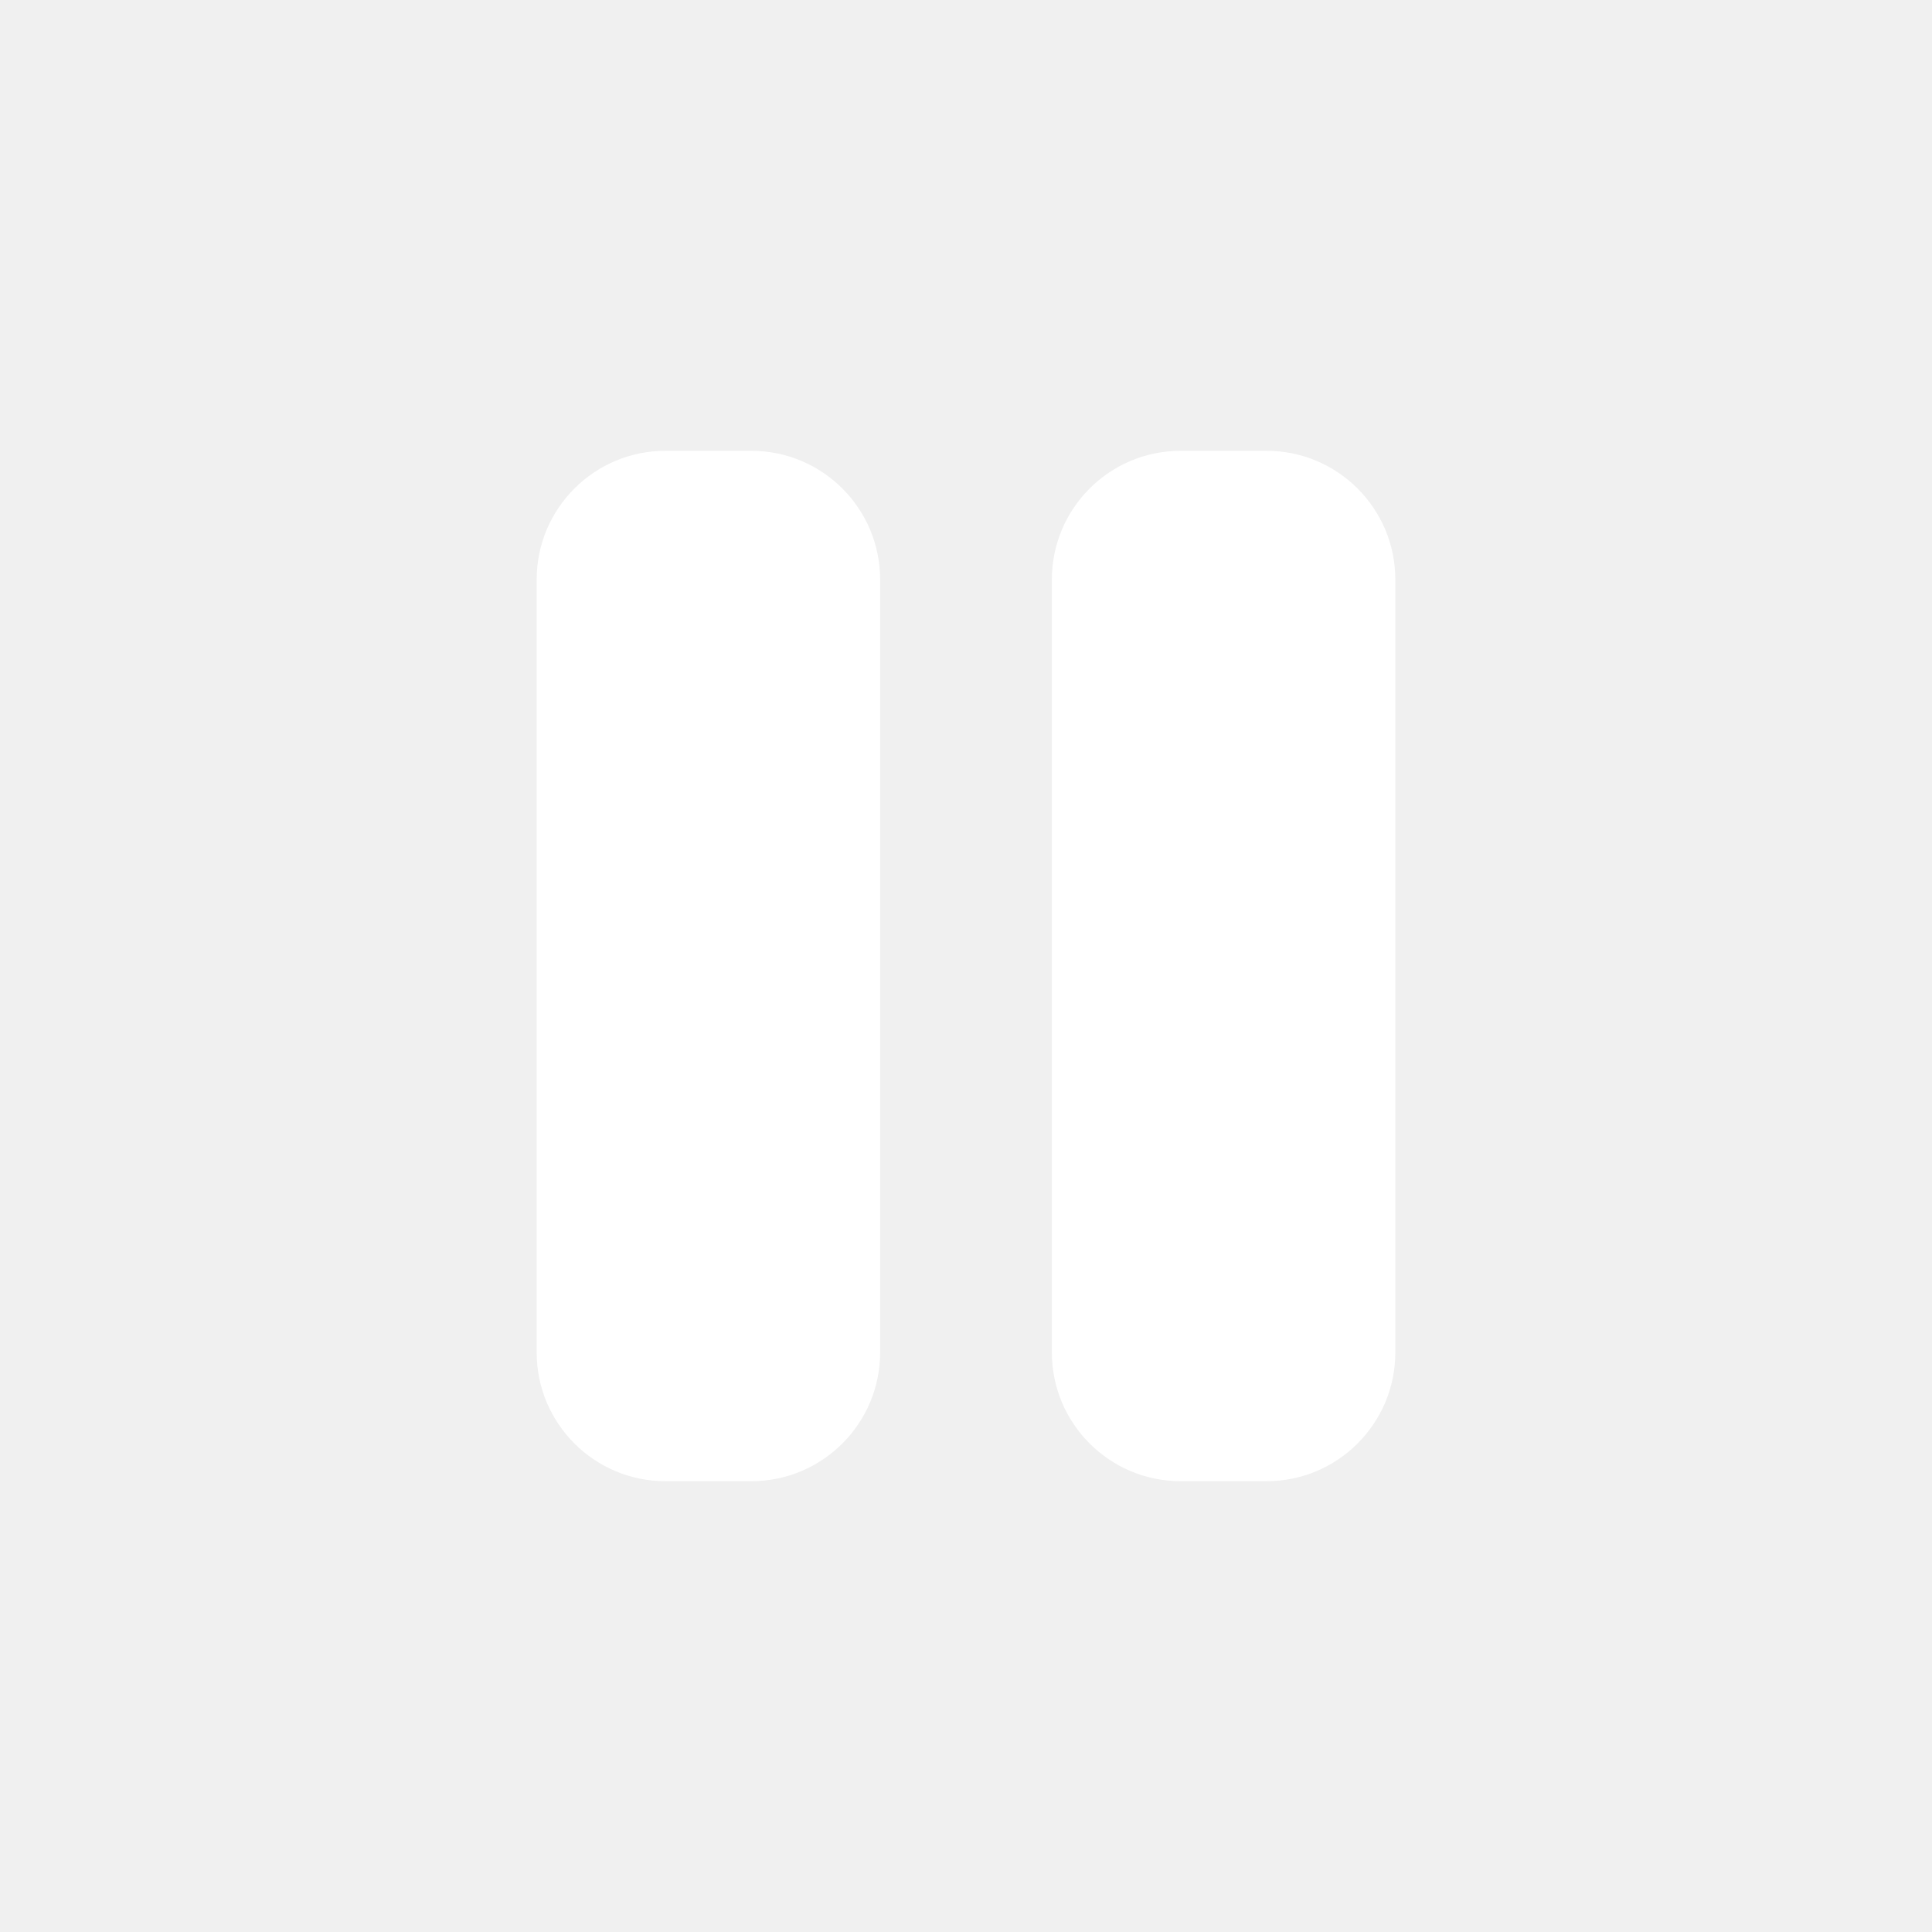
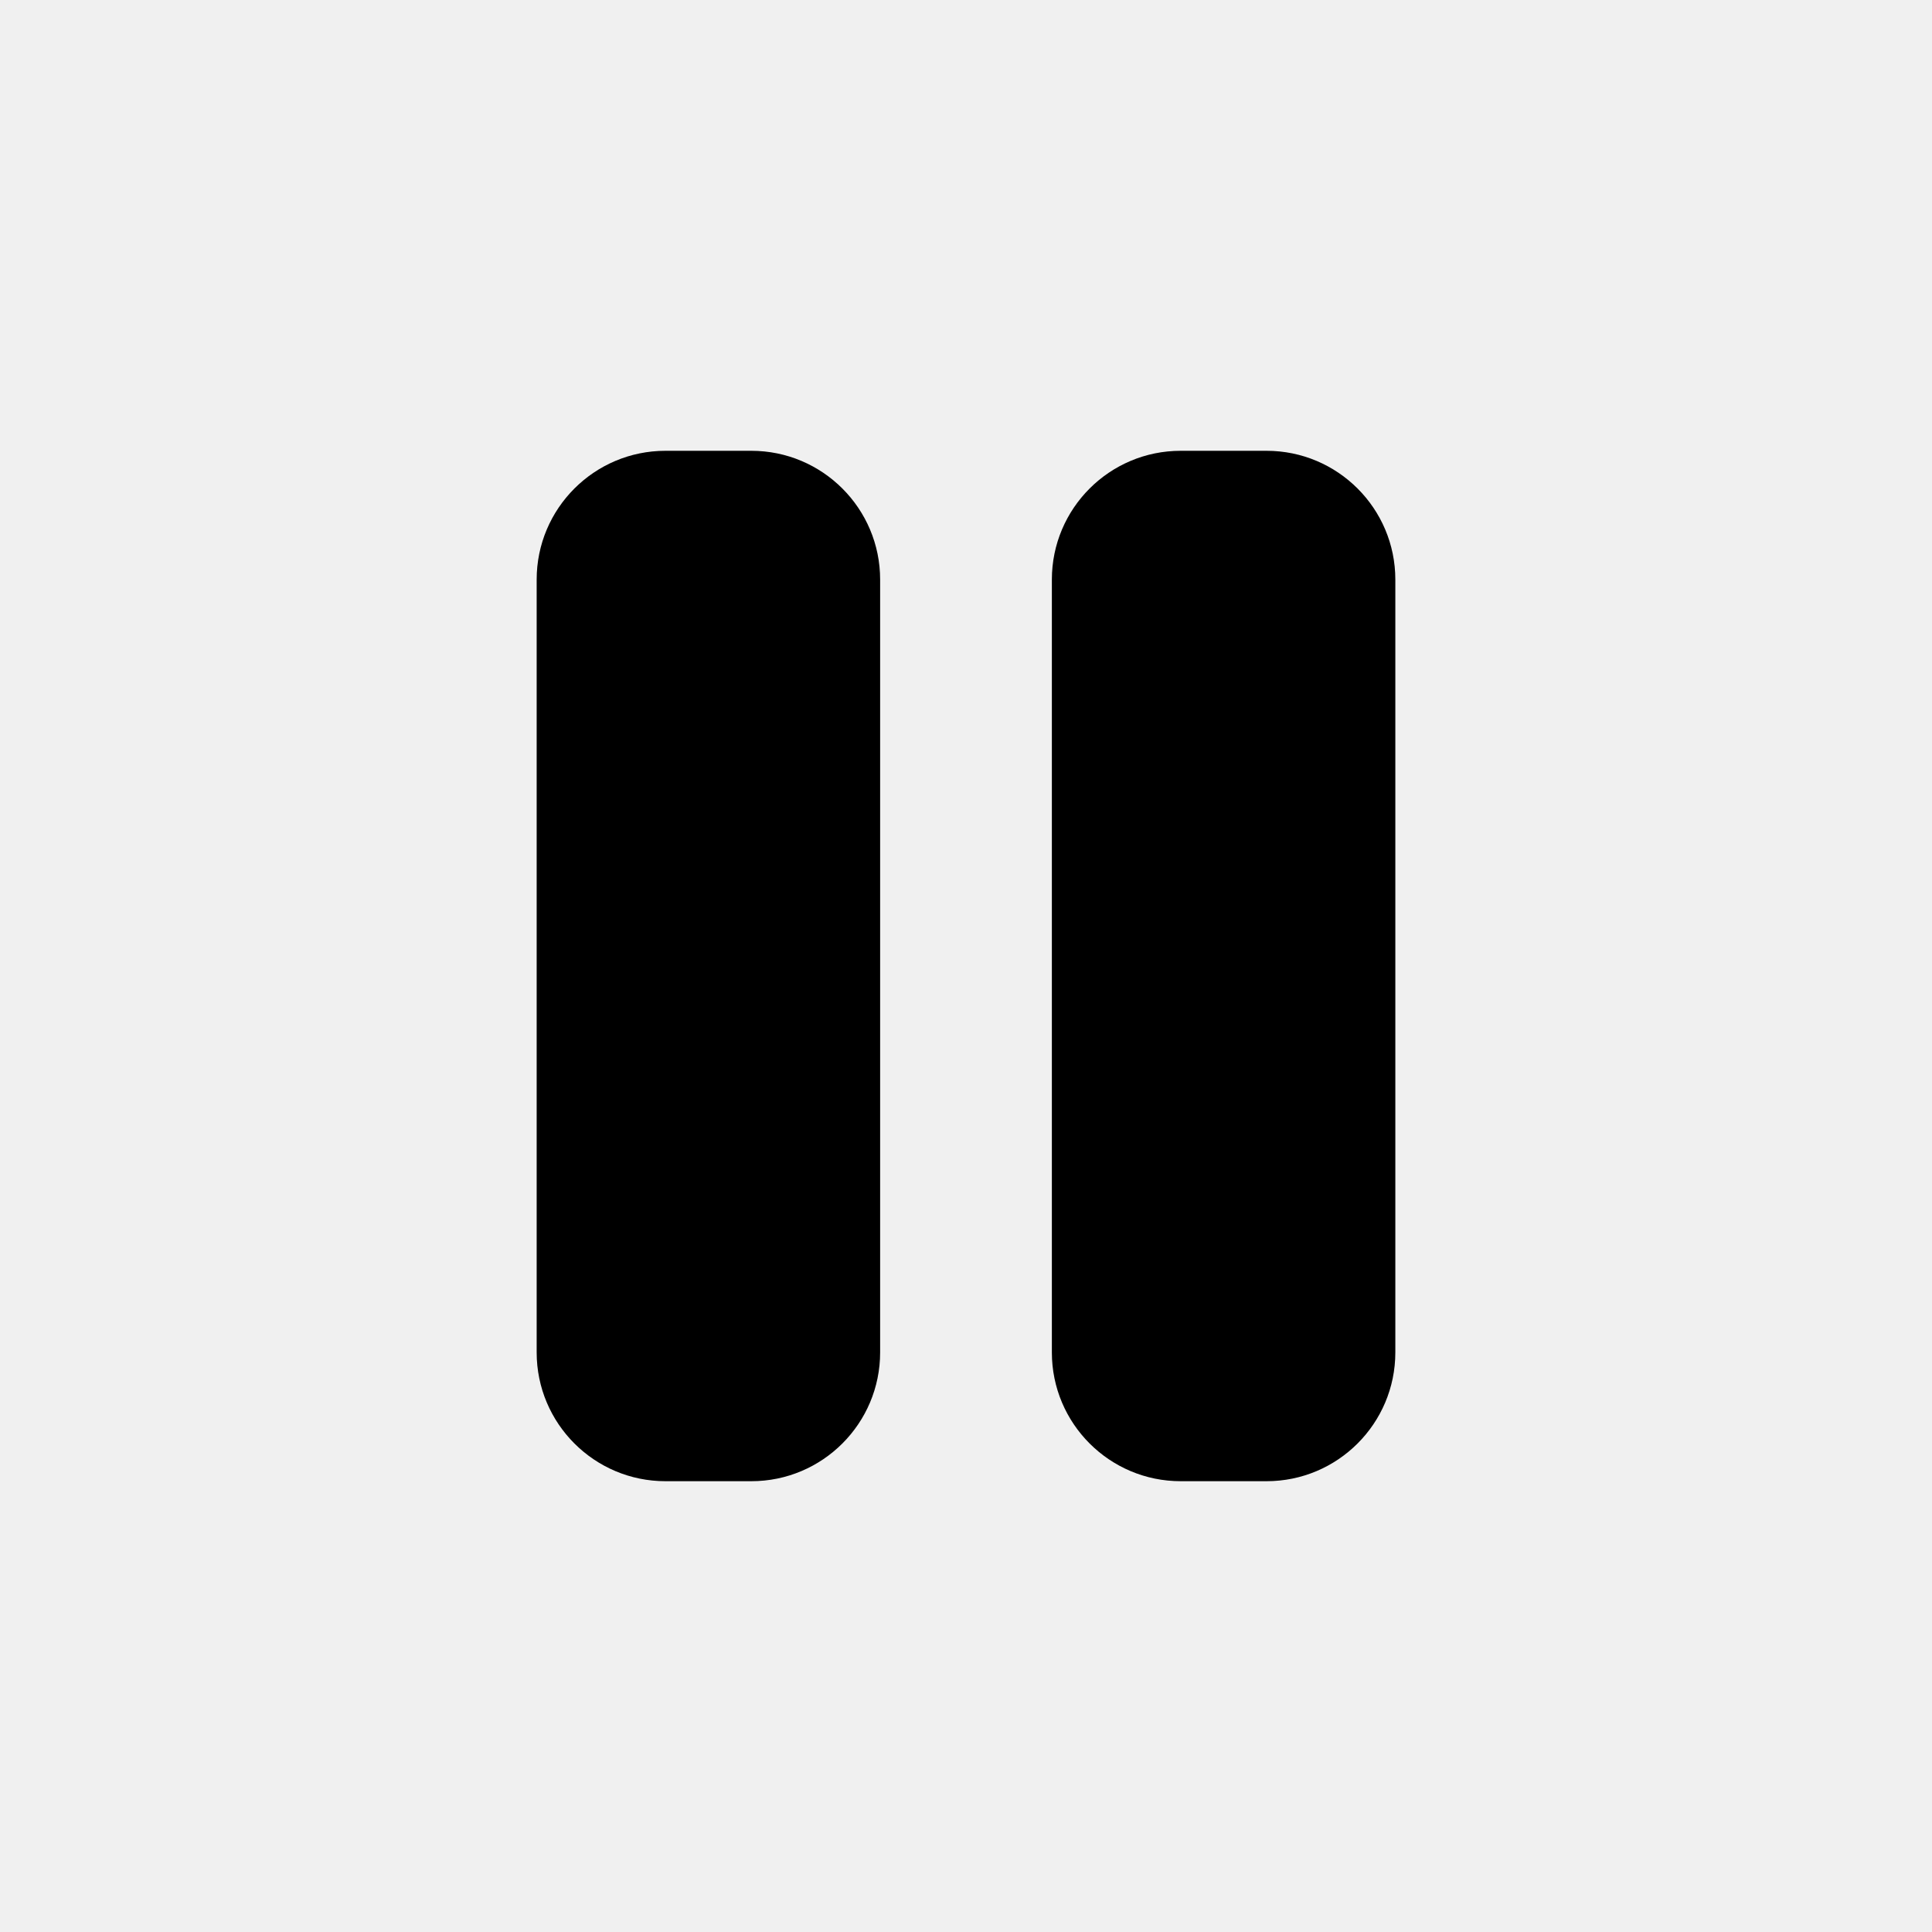
<svg xmlns="http://www.w3.org/2000/svg" viewBox="0 0 720 720" version="1.1" id="svg1" width="720" height="720">
-   <path fill="white" d="m 248,168 c -26.5,0 -48,21.5 -48,48 v 288 c 0,26.5 21.5,48 48,48 h 32 c 26.5,0 48,-21.5 48,-48 V 216 c 0,-26.5 -21.5,-48 -48,-48 z m 192,0 c -26.5,0 -48,21.5 -48,48 v 288 c 0,26.5 21.5,48 48,48 h 32 c 26.5,0 48,-21.5 48,-48 V 216 c 0,-26.5 -21.5,-48 -48,-48 z" id="path1" />
+   <path d="m 248,168 c -26.5,0 -48,21.5 -48,48 v 288 c 0,26.5 21.5,48 48,48 h 32 c 26.5,0 48,-21.5 48,-48 V 216 c 0,-26.5 -21.5,-48 -48,-48 z m 192,0 c -26.5,0 -48,21.5 -48,48 v 288 c 0,26.5 21.5,48 48,48 h 32 c 26.5,0 48,-21.5 48,-48 V 216 c 0,-26.5 -21.5,-48 -48,-48 z" />
</svg>
